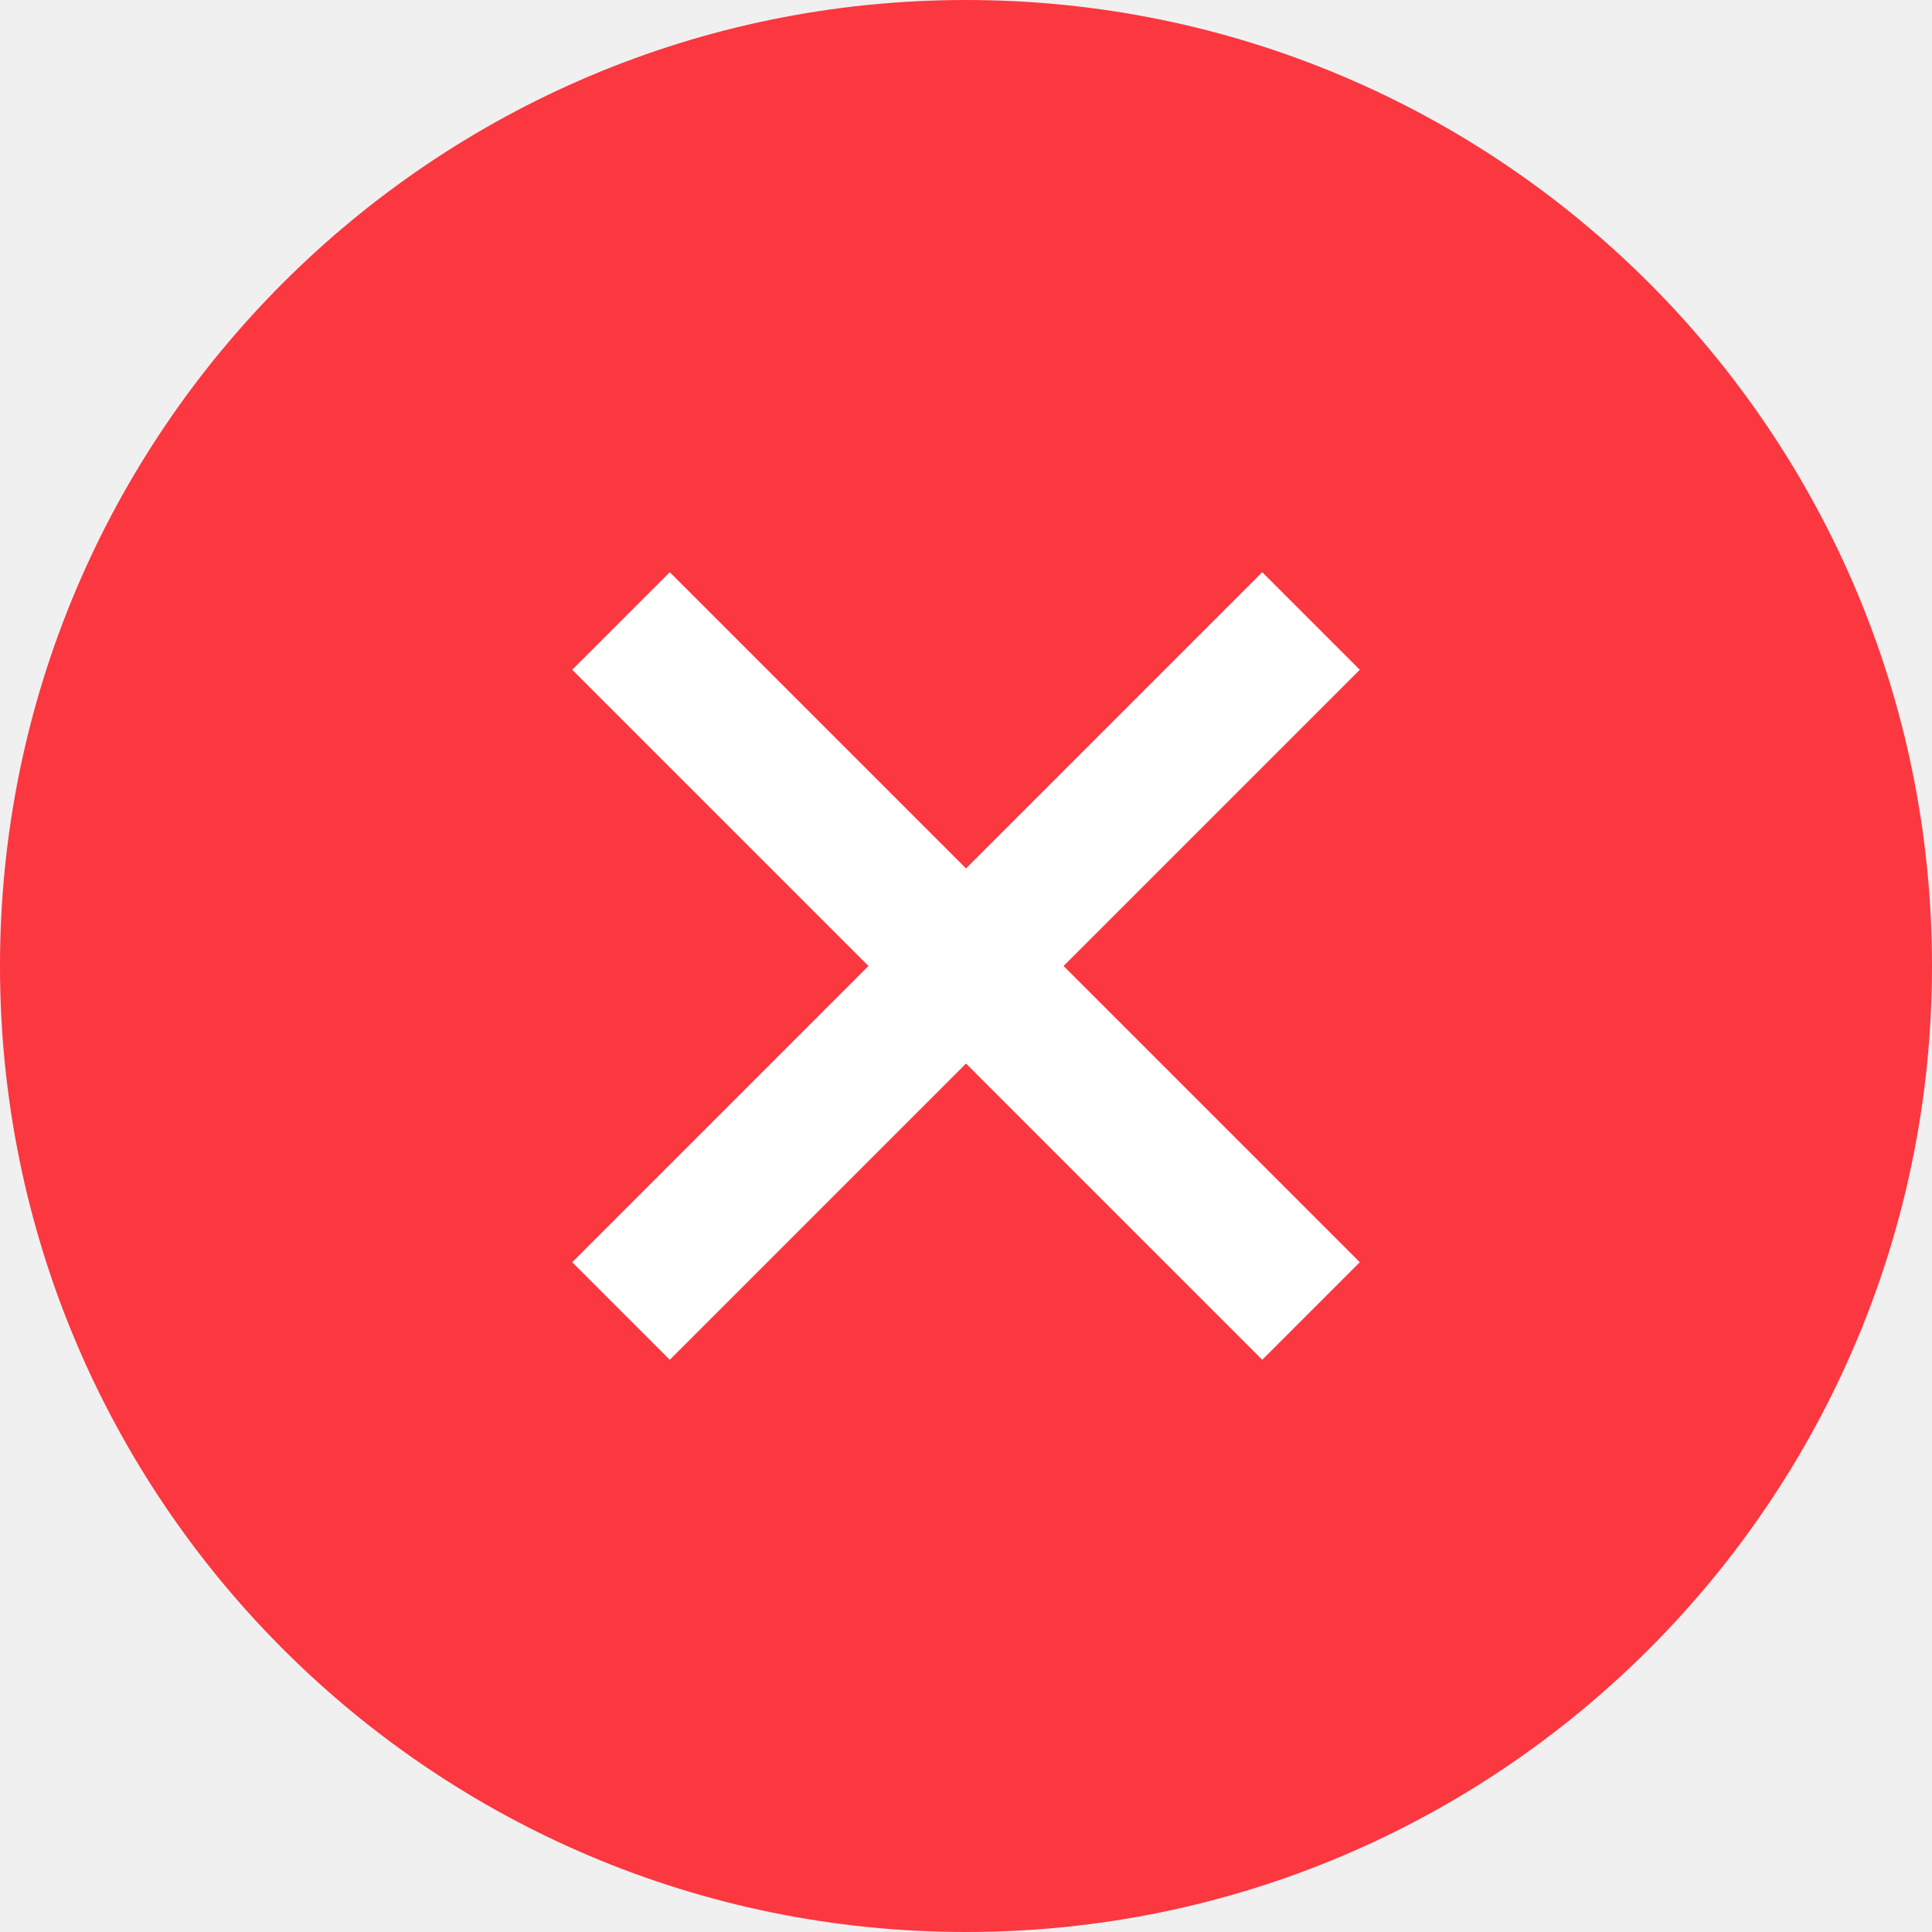
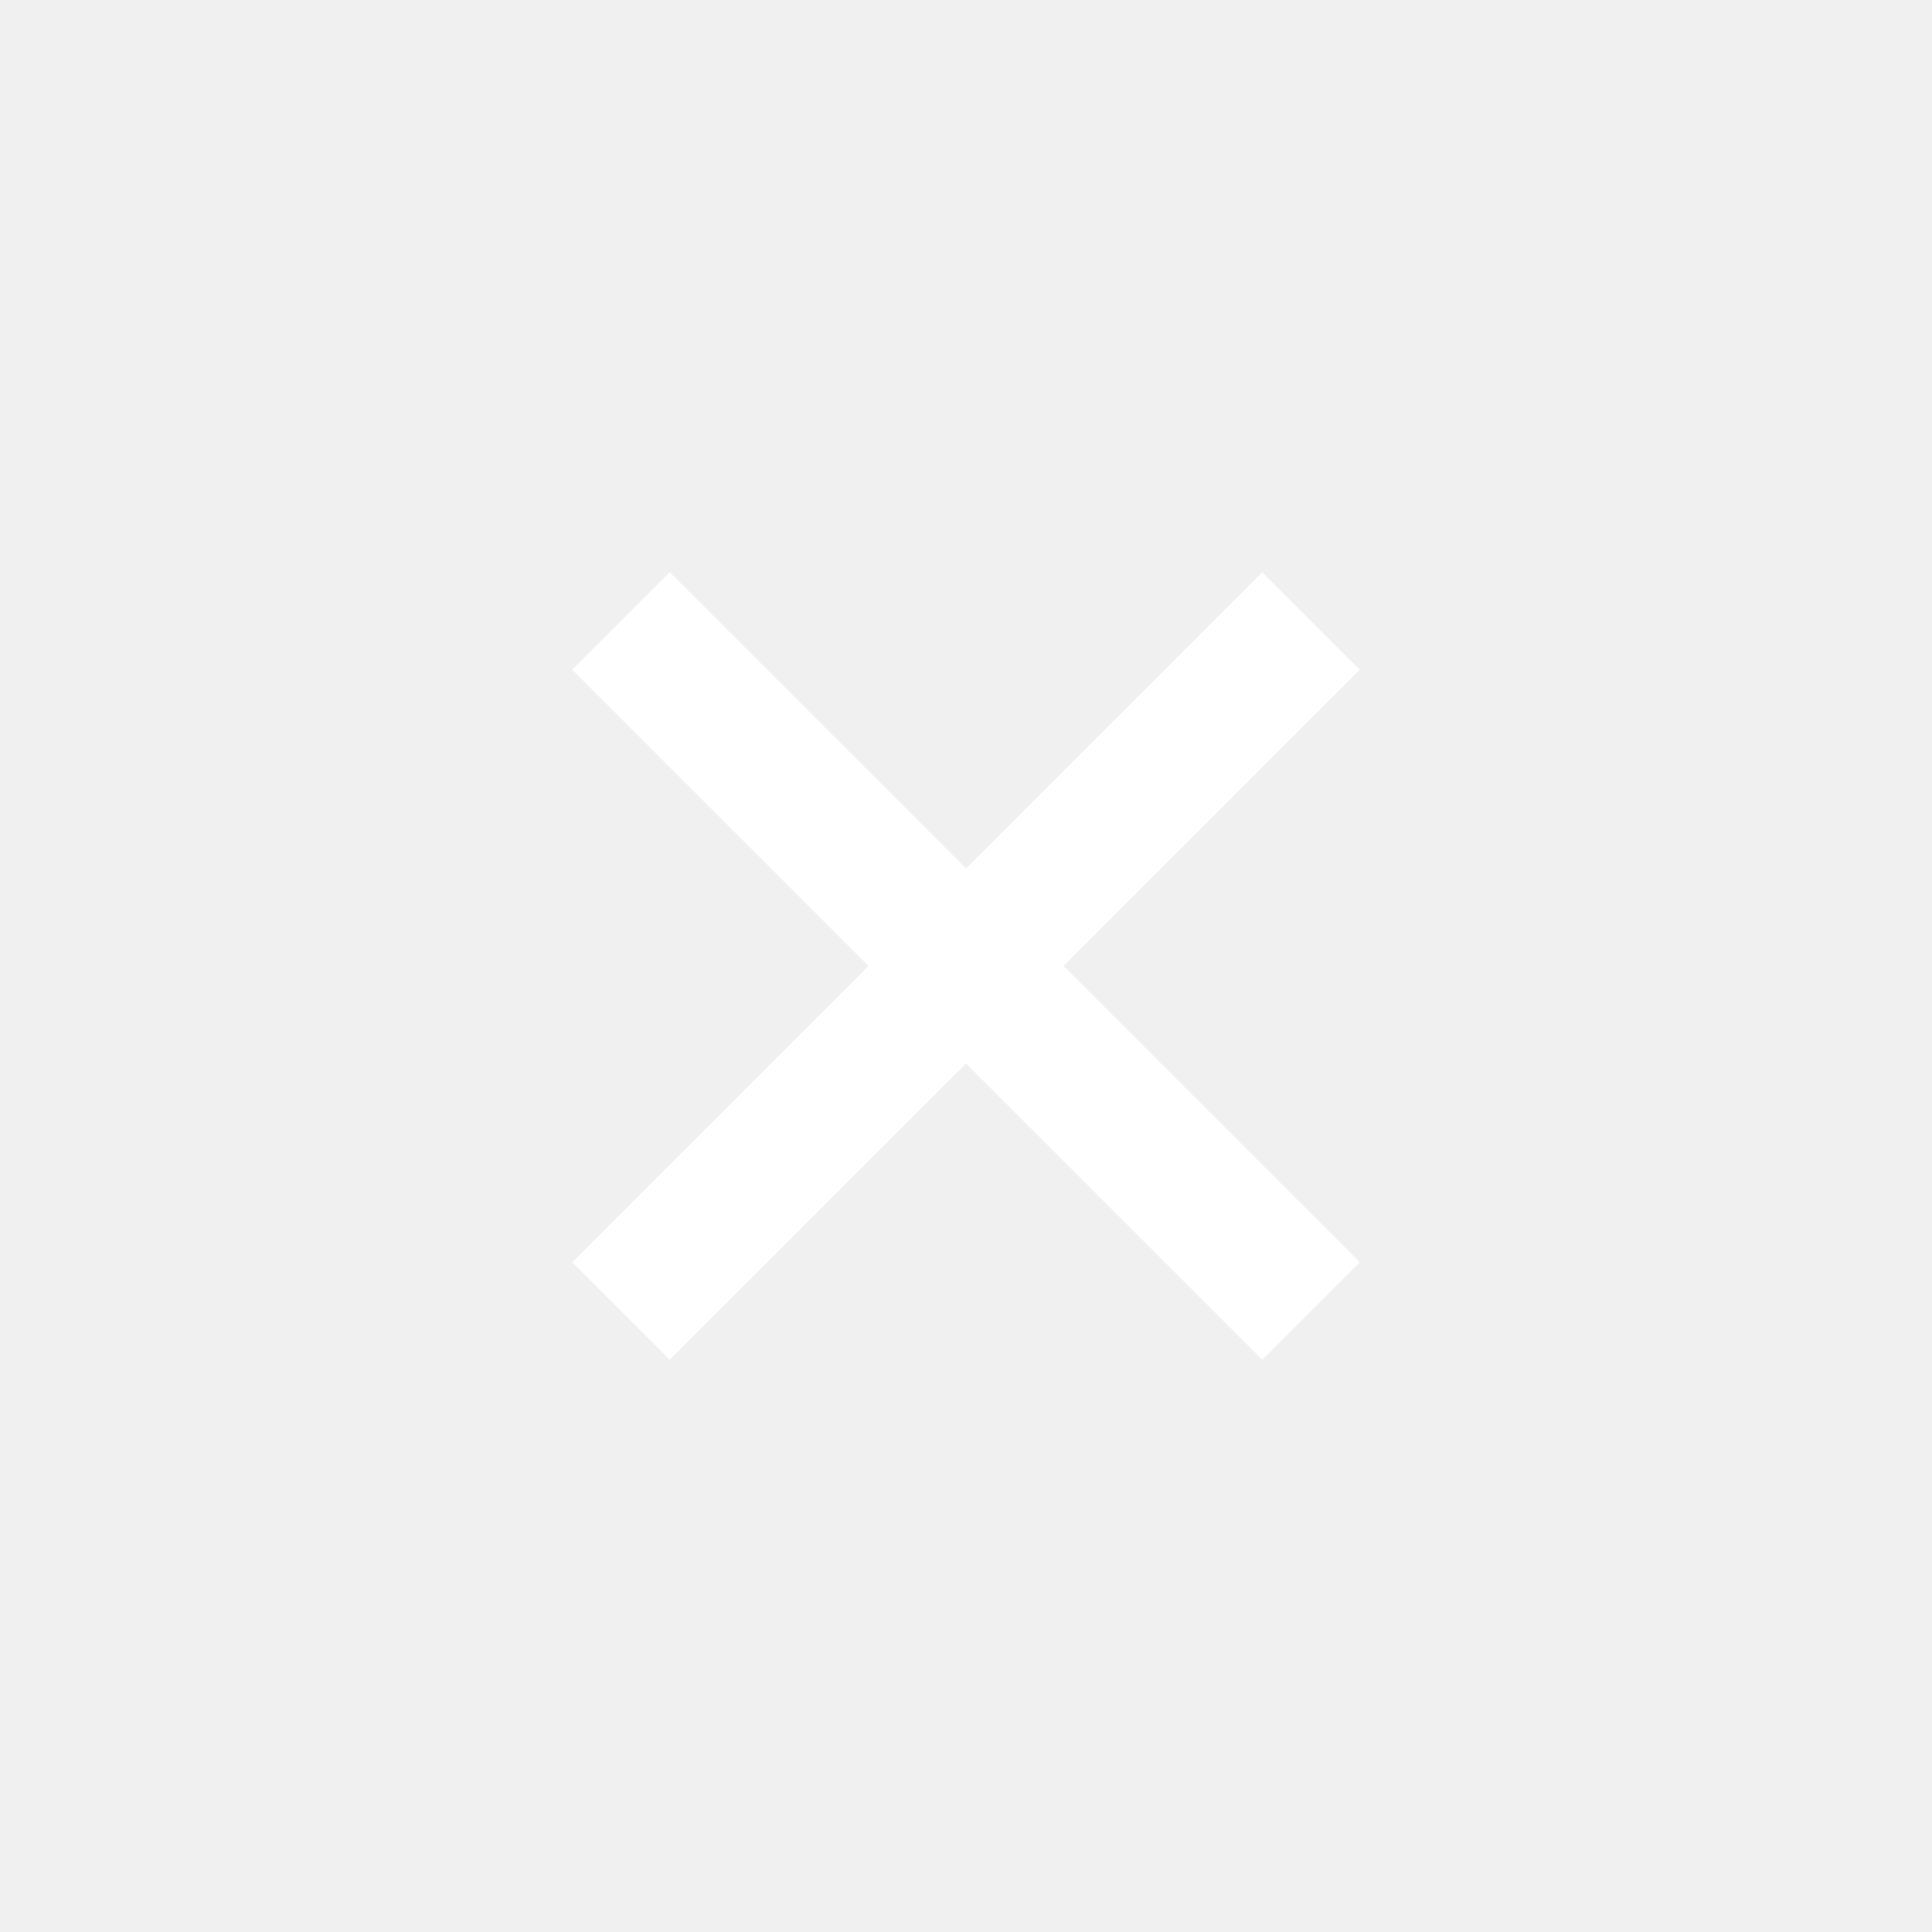
<svg xmlns="http://www.w3.org/2000/svg" width="18px" height="18px" viewBox="0 0 18 18" version="1.1">
  <defs />
  <g id="Page-1" stroke="none" stroke-width="1" fill="none" fill-rule="evenodd">
    <g id="status-error">
-       <path d="M9,0 C4.03,0 0,4.03 0,9 C0,13.97 4.03,18 9,18 C13.97,18 18,13.97 18,9 C18,4.03 13.97,0 9,0" id="circle" fill="#FB3740" />
+       <path d="M9,0 C4.03,0 0,4.03 0,9 C0,13.97 4.03,18 9,18 C13.97,18 18,13.97 18,9 C18,4.03 13.97,0 9,0" id="circle" />
      <path d="M11.76,5.331 L9,8.091 L6.24,5.331 L5.331,6.24 L8.091,9 L5.331,11.76 L6.24,12.669 L9,9.909 L11.76,12.669 L12.669,11.76 L9.909,9 L12.669,6.24 L11.76,5.331 L11.76,5.331 Z" id="xMark" fill="#FFFFFF" />
    </g>
  </g>
</svg>
